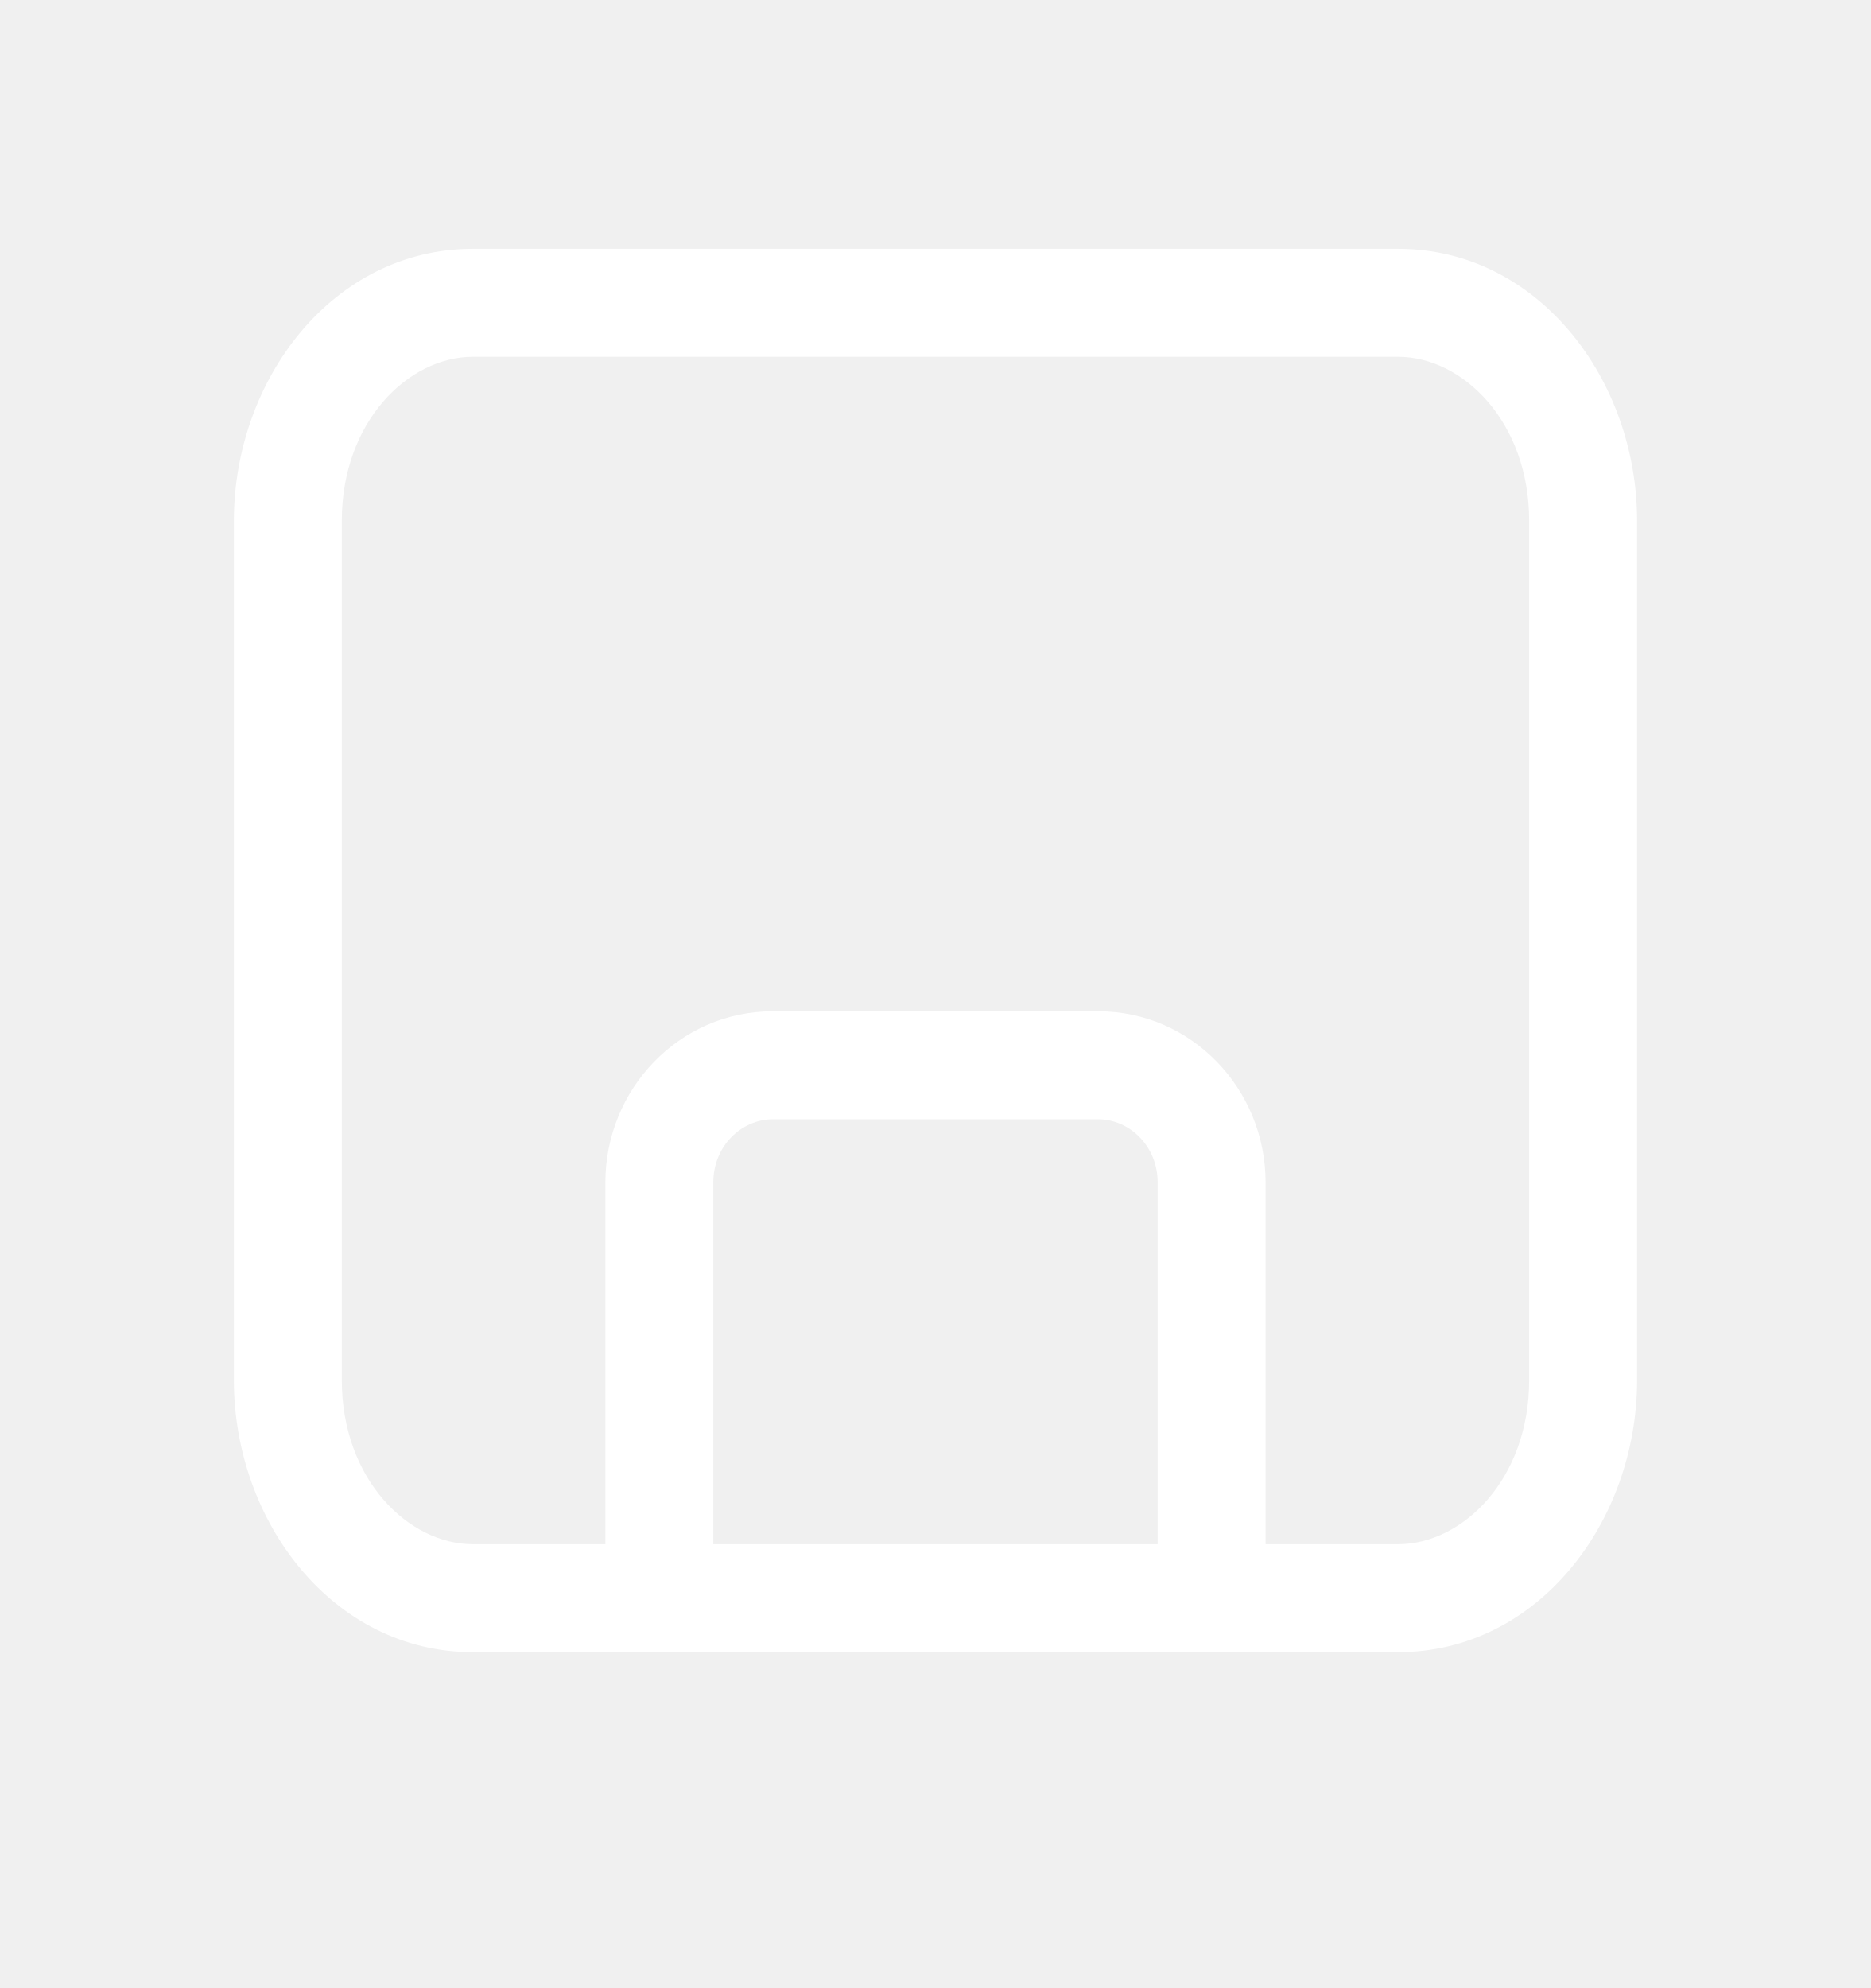
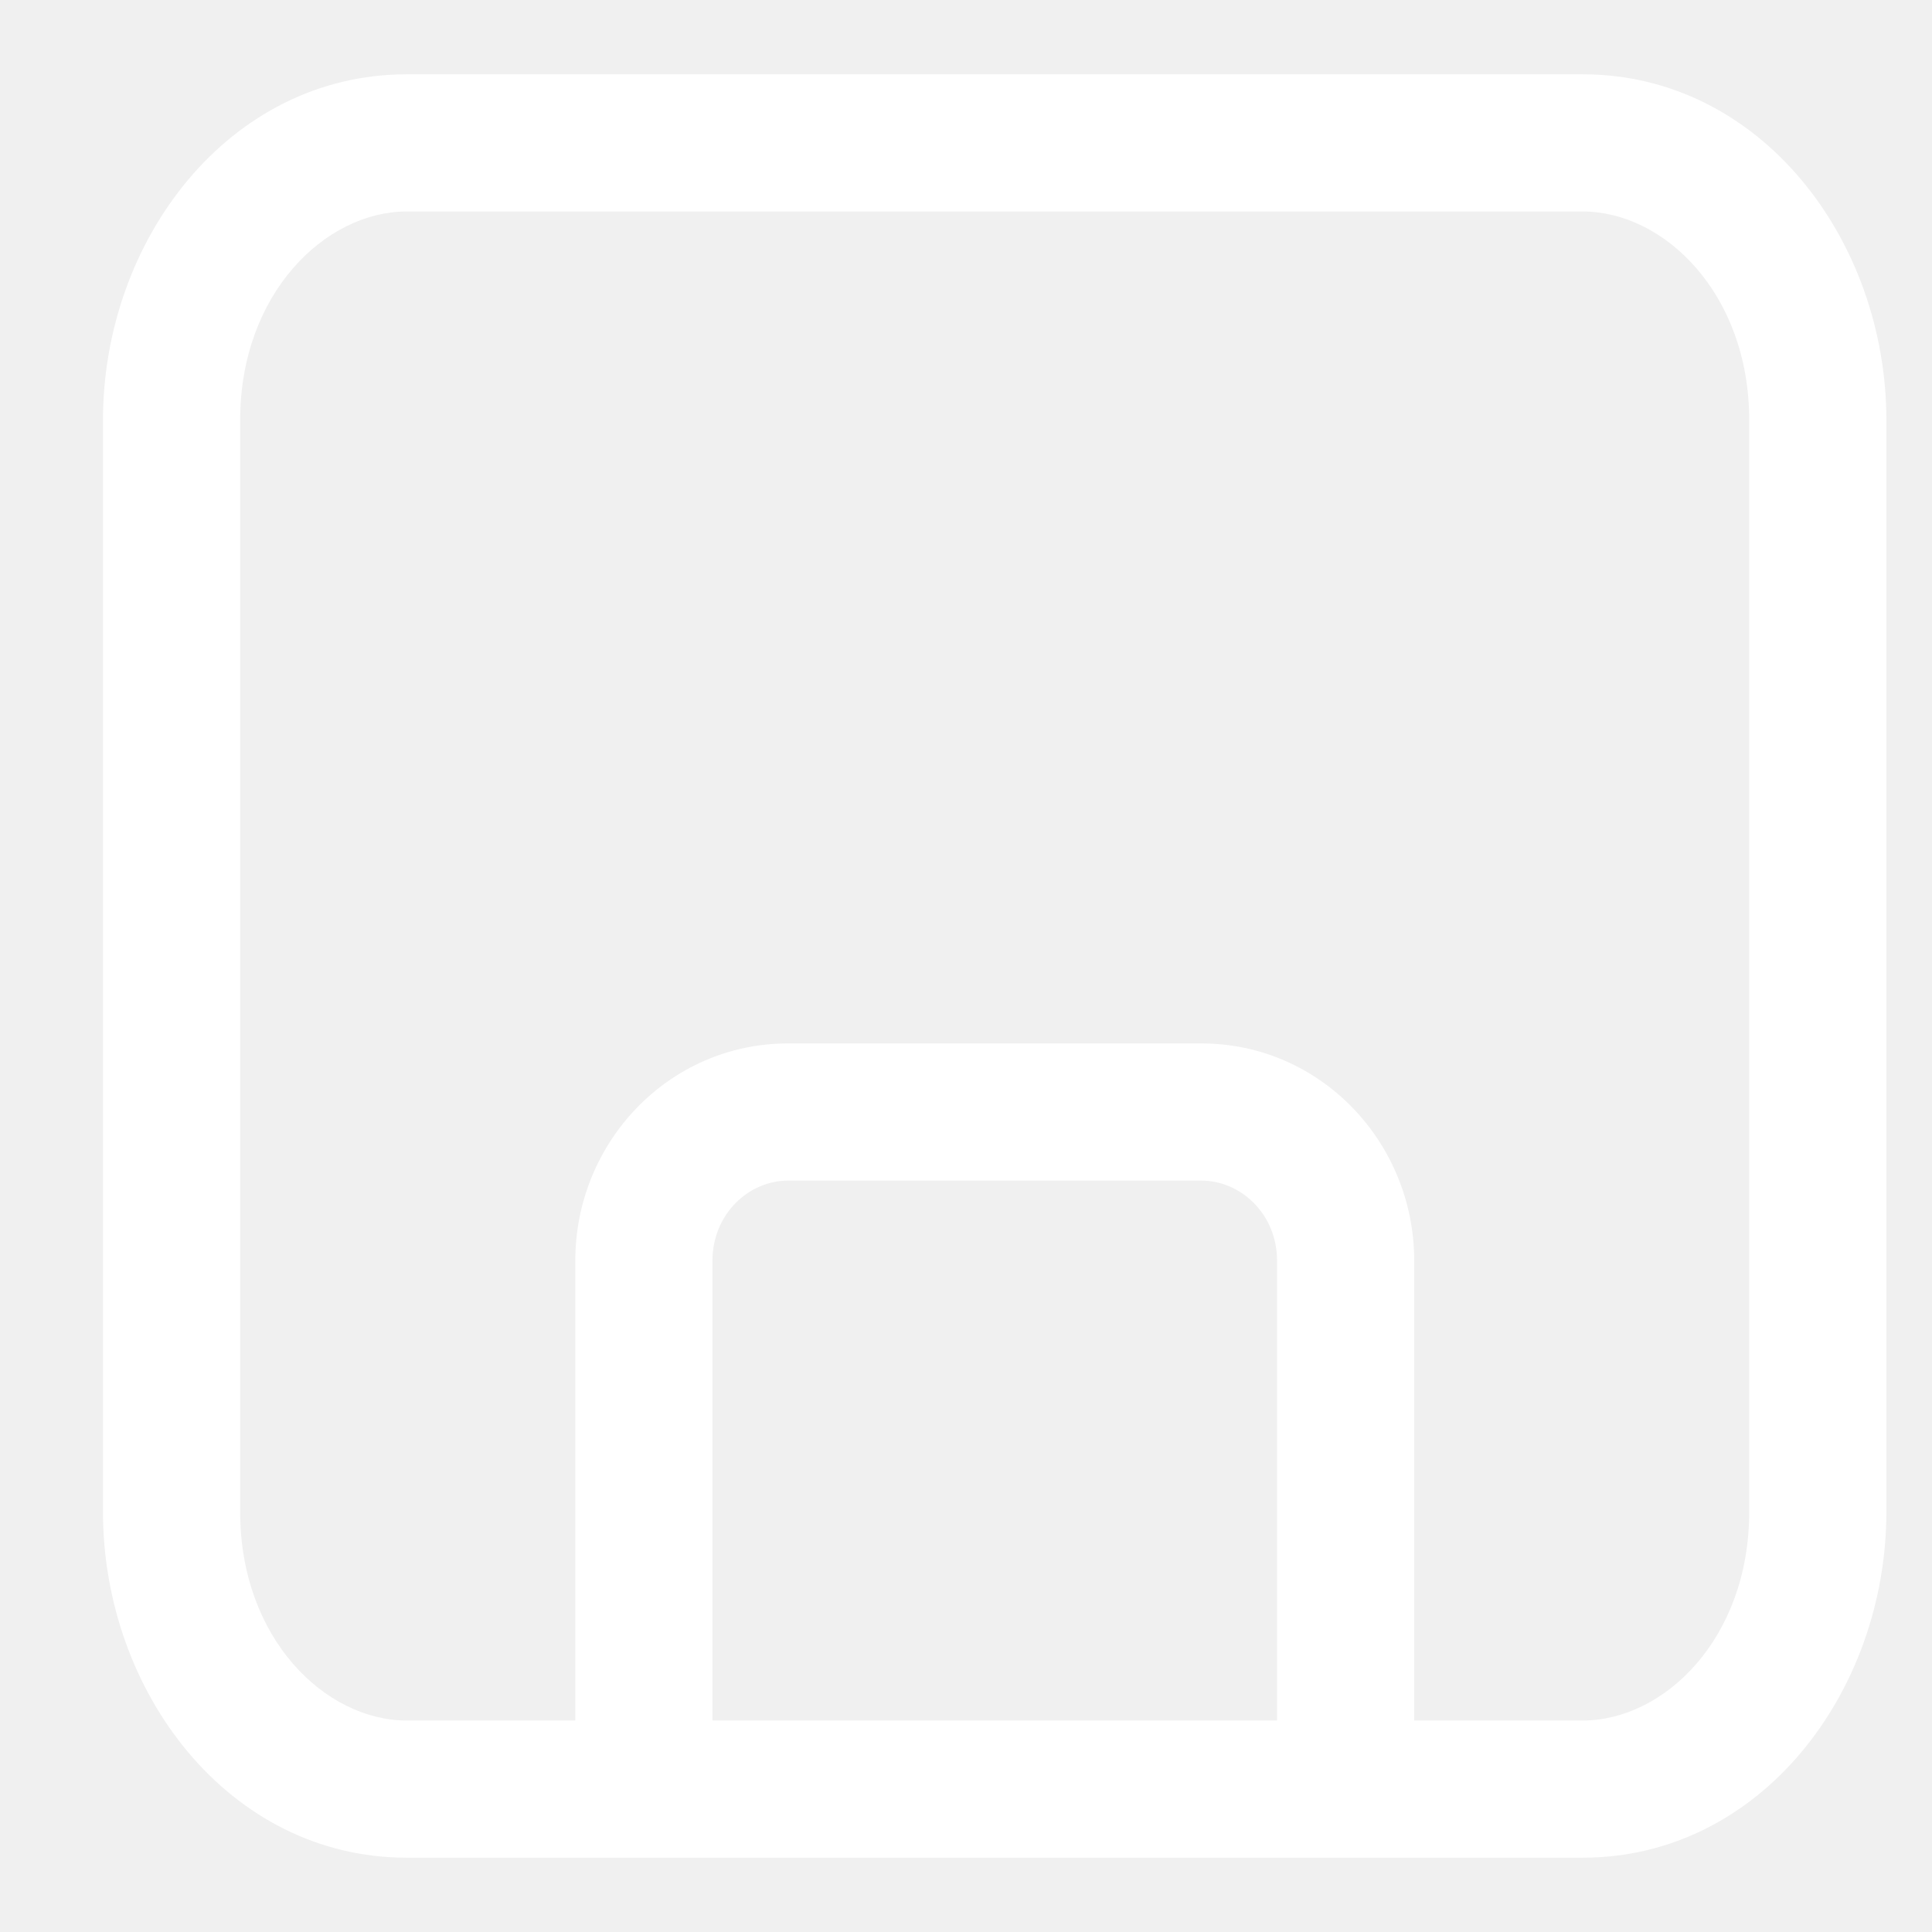
- <svg xmlns="http://www.w3.org/2000/svg" width="16" height="17" viewBox="0 0 16 17" fill="none">
-   <path fill-rule="evenodd" clip-rule="evenodd" d="M2 4.455C2 3.244 2.847 2.128 4.044 2.128H11.956C13.153 2.128 14 3.244 14 4.455V11.801C14 13.012 13.153 14.128 11.956 14.128H4.044C2.847 14.128 2 13.012 2 11.801V4.455ZM4.044 3.051C3.493 3.051 2.923 3.605 2.923 4.455V11.801C2.923 12.65 3.493 13.205 4.044 13.205H5.177V10.111C5.177 9.316 5.806 8.648 6.61 8.648H9.39C10.194 8.648 10.823 9.316 10.823 10.111V13.205H11.956C12.507 13.205 13.077 12.65 13.077 11.801V4.455C13.077 3.605 12.507 3.051 11.956 3.051H4.044ZM9.9 13.205V10.111C9.9 9.8 9.659 9.571 9.39 9.571H6.61C6.341 9.571 6.1 9.8 6.1 10.111V13.205H9.9Z" fill="white" />
+ <svg xmlns="http://www.w3.org/2000/svg" width="13" height="13" viewBox="0 0 13 13" fill="none">
+   <path fill-rule="evenodd" clip-rule="evenodd" d="M0.693 2.827C0.693 1.616 1.54 0.5 2.737 0.5H10.649C11.847 0.5 12.693 1.616 12.693 2.827V10.173C12.693 11.384 11.847 12.5 10.649 12.5H2.737C1.54 12.5 0.693 11.384 0.693 10.173V2.827ZM2.737 1.423C2.187 1.423 1.616 1.978 1.616 2.827V10.173C1.616 11.023 2.187 11.577 2.737 11.577H3.871V8.483C3.871 7.688 4.499 7.021 5.303 7.021H8.083C8.887 7.021 9.516 7.688 9.516 8.483V11.577H10.649C11.2 11.577 11.77 11.023 11.77 10.173V2.827C11.77 1.978 11.2 1.423 10.649 1.423H2.737ZM8.593 11.577V8.483C8.593 8.172 8.352 7.944 8.083 7.944H5.303C5.035 7.944 4.794 8.172 4.794 8.483V11.577H8.593Z" fill="white" />
</svg>
